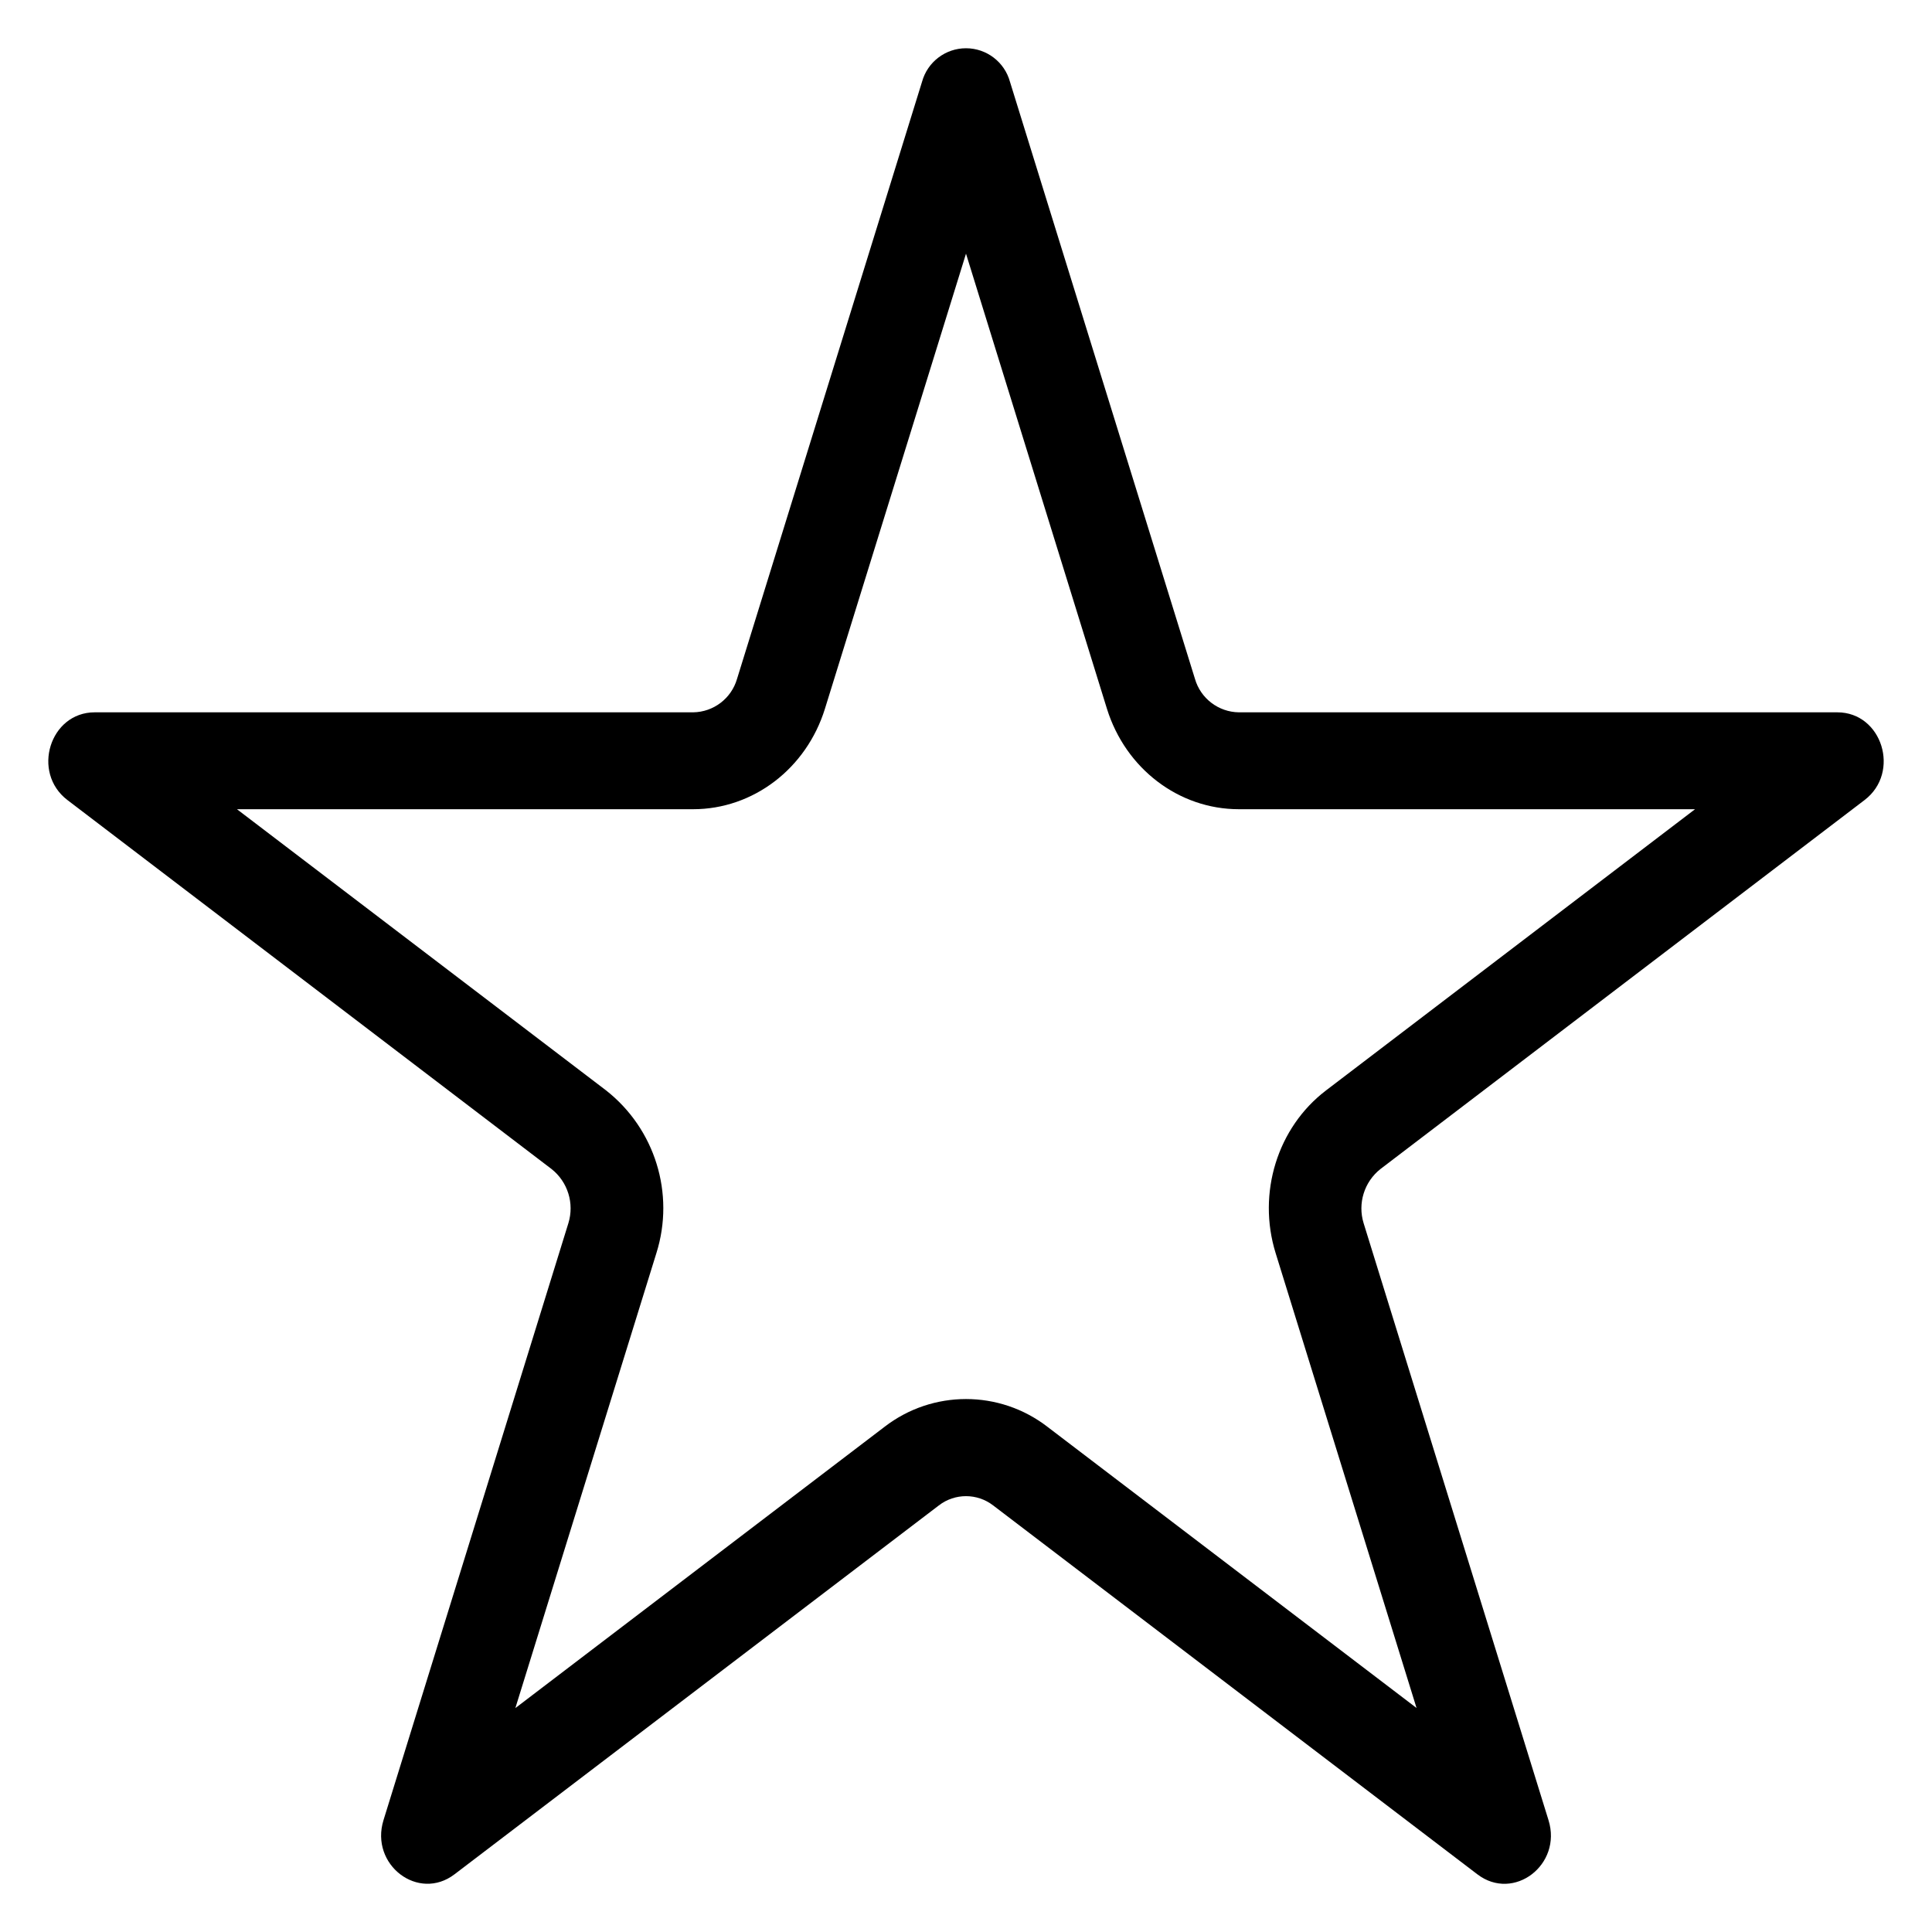
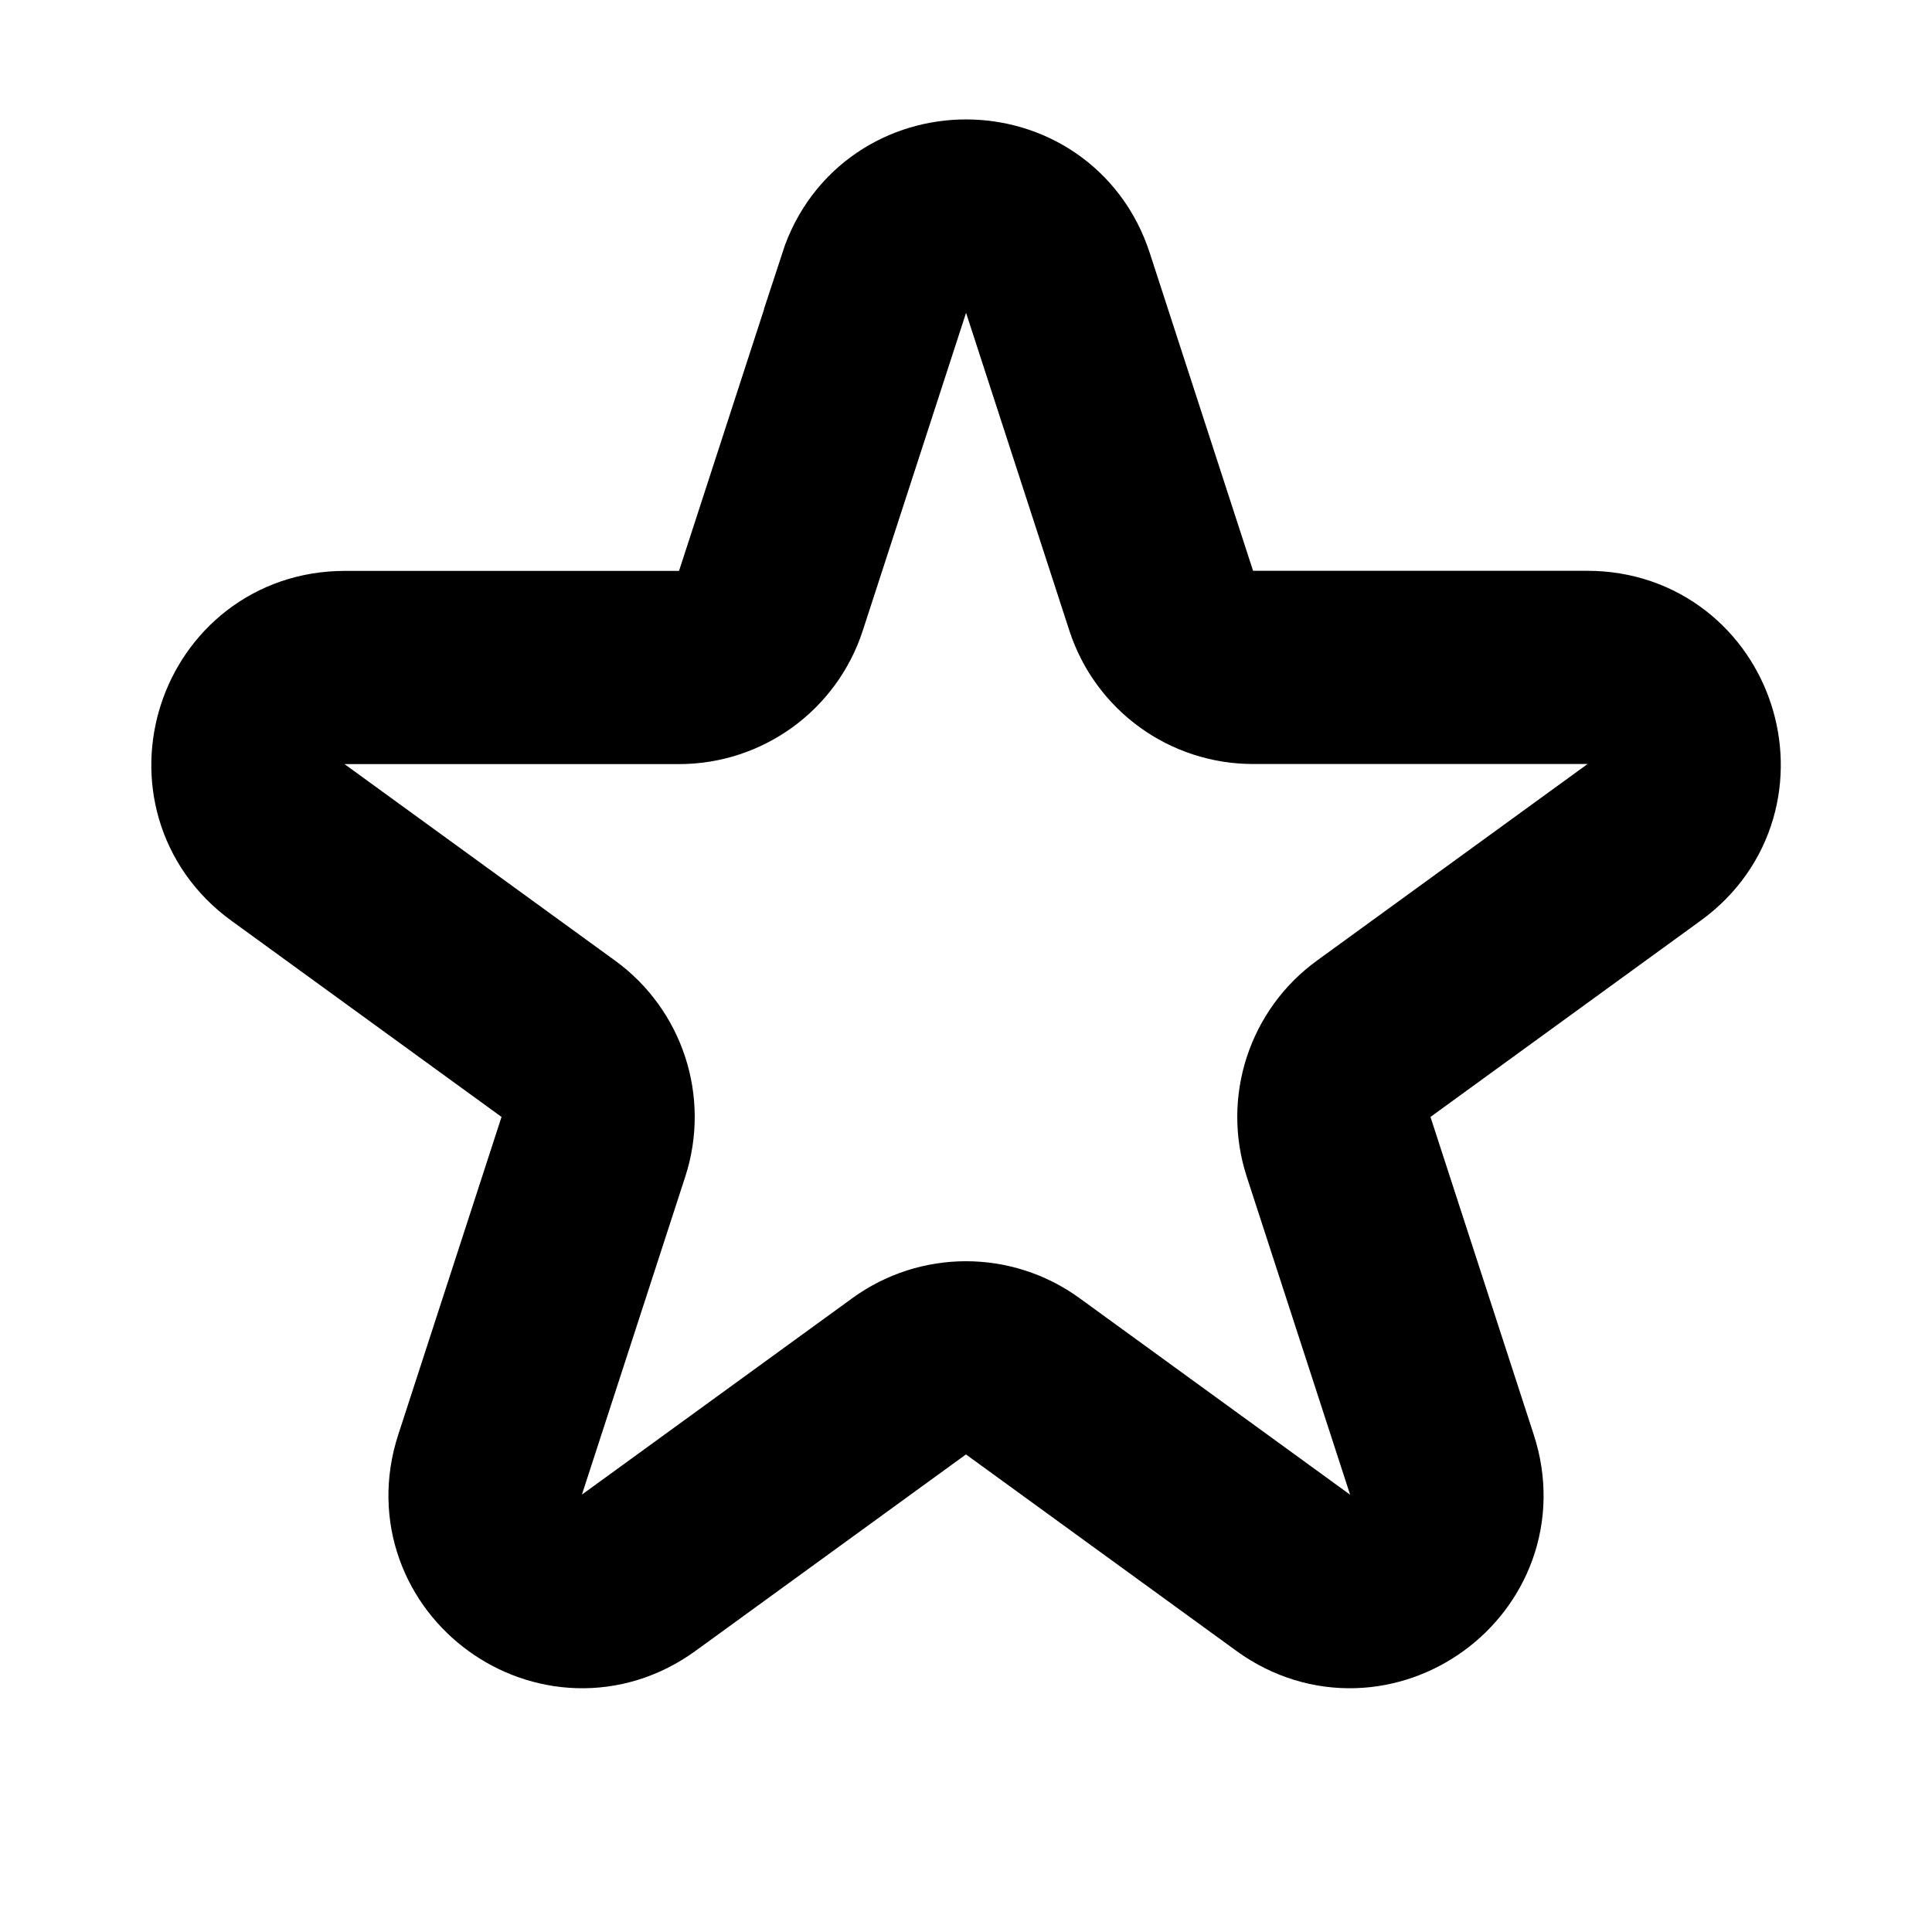
- <svg xmlns="http://www.w3.org/2000/svg" class="icon icon-accordion icon-star" viewBox="0 0 20 20">
-   <path fill-rule="evenodd" d="m10 2.626-1.46 4.71c-.192.62-.743 1.041-1.365 1.041H2.453l3.82 2.91a1.55 1.55 0 0 1 .522 1.685l-1.46 4.71 3.821-2.911a1.38 1.38 0 0 1 1.688 0l3.82 2.91-1.459-4.71c-.192-.62.019-1.3.522-1.683l3.82-2.911h-4.722c-.622 0-1.173-.42-1.366-1.04zm.455-1.78a.472.472 0 0 0-.91 0L7.63 7.027a.48.48 0 0 1-.455.347H.98c-.464 0-.657.622-.282.908l5.012 3.82a.52.52 0 0 1 .174.56l-1.914 6.18c-.143.462.361.847.736.56l5.013-3.818a.46.46 0 0 1 .562 0l5.013 3.819c.375.286.88-.099.736-.561l-1.914-6.18a.52.52 0 0 1 .174-.56l5.012-3.82c.375-.286.182-.908-.282-.908h-6.195a.48.48 0 0 1-.455-.347z" />
+ <svg xmlns="http://www.w3.org/2000/svg" fill="none" stroke="currentColor" stroke-width="2" viewBox="0 0 20 20">
+   <path d="M9.049 2.927c.3-.921 1.603-.921 1.902 0l1.07 3.292a1 1 0 00.95.69h3.462c.969 0 1.371 1.24.588 1.81l-2.8 2.034a1 1 0 00-.364 1.118l1.07 3.292c.3.921-.755 1.688-1.54 1.118l-2.8-2.034a1 1 0 00-1.175 0l-2.8 2.034c-.784.57-1.838-.197-1.539-1.118l1.07-3.292a1 1 0 00-.364-1.118L2.98 8.72c-.783-.57-.38-1.81.588-1.81h3.461a1 1 0 00.951-.69l1.07-3.292z" />
</svg>
